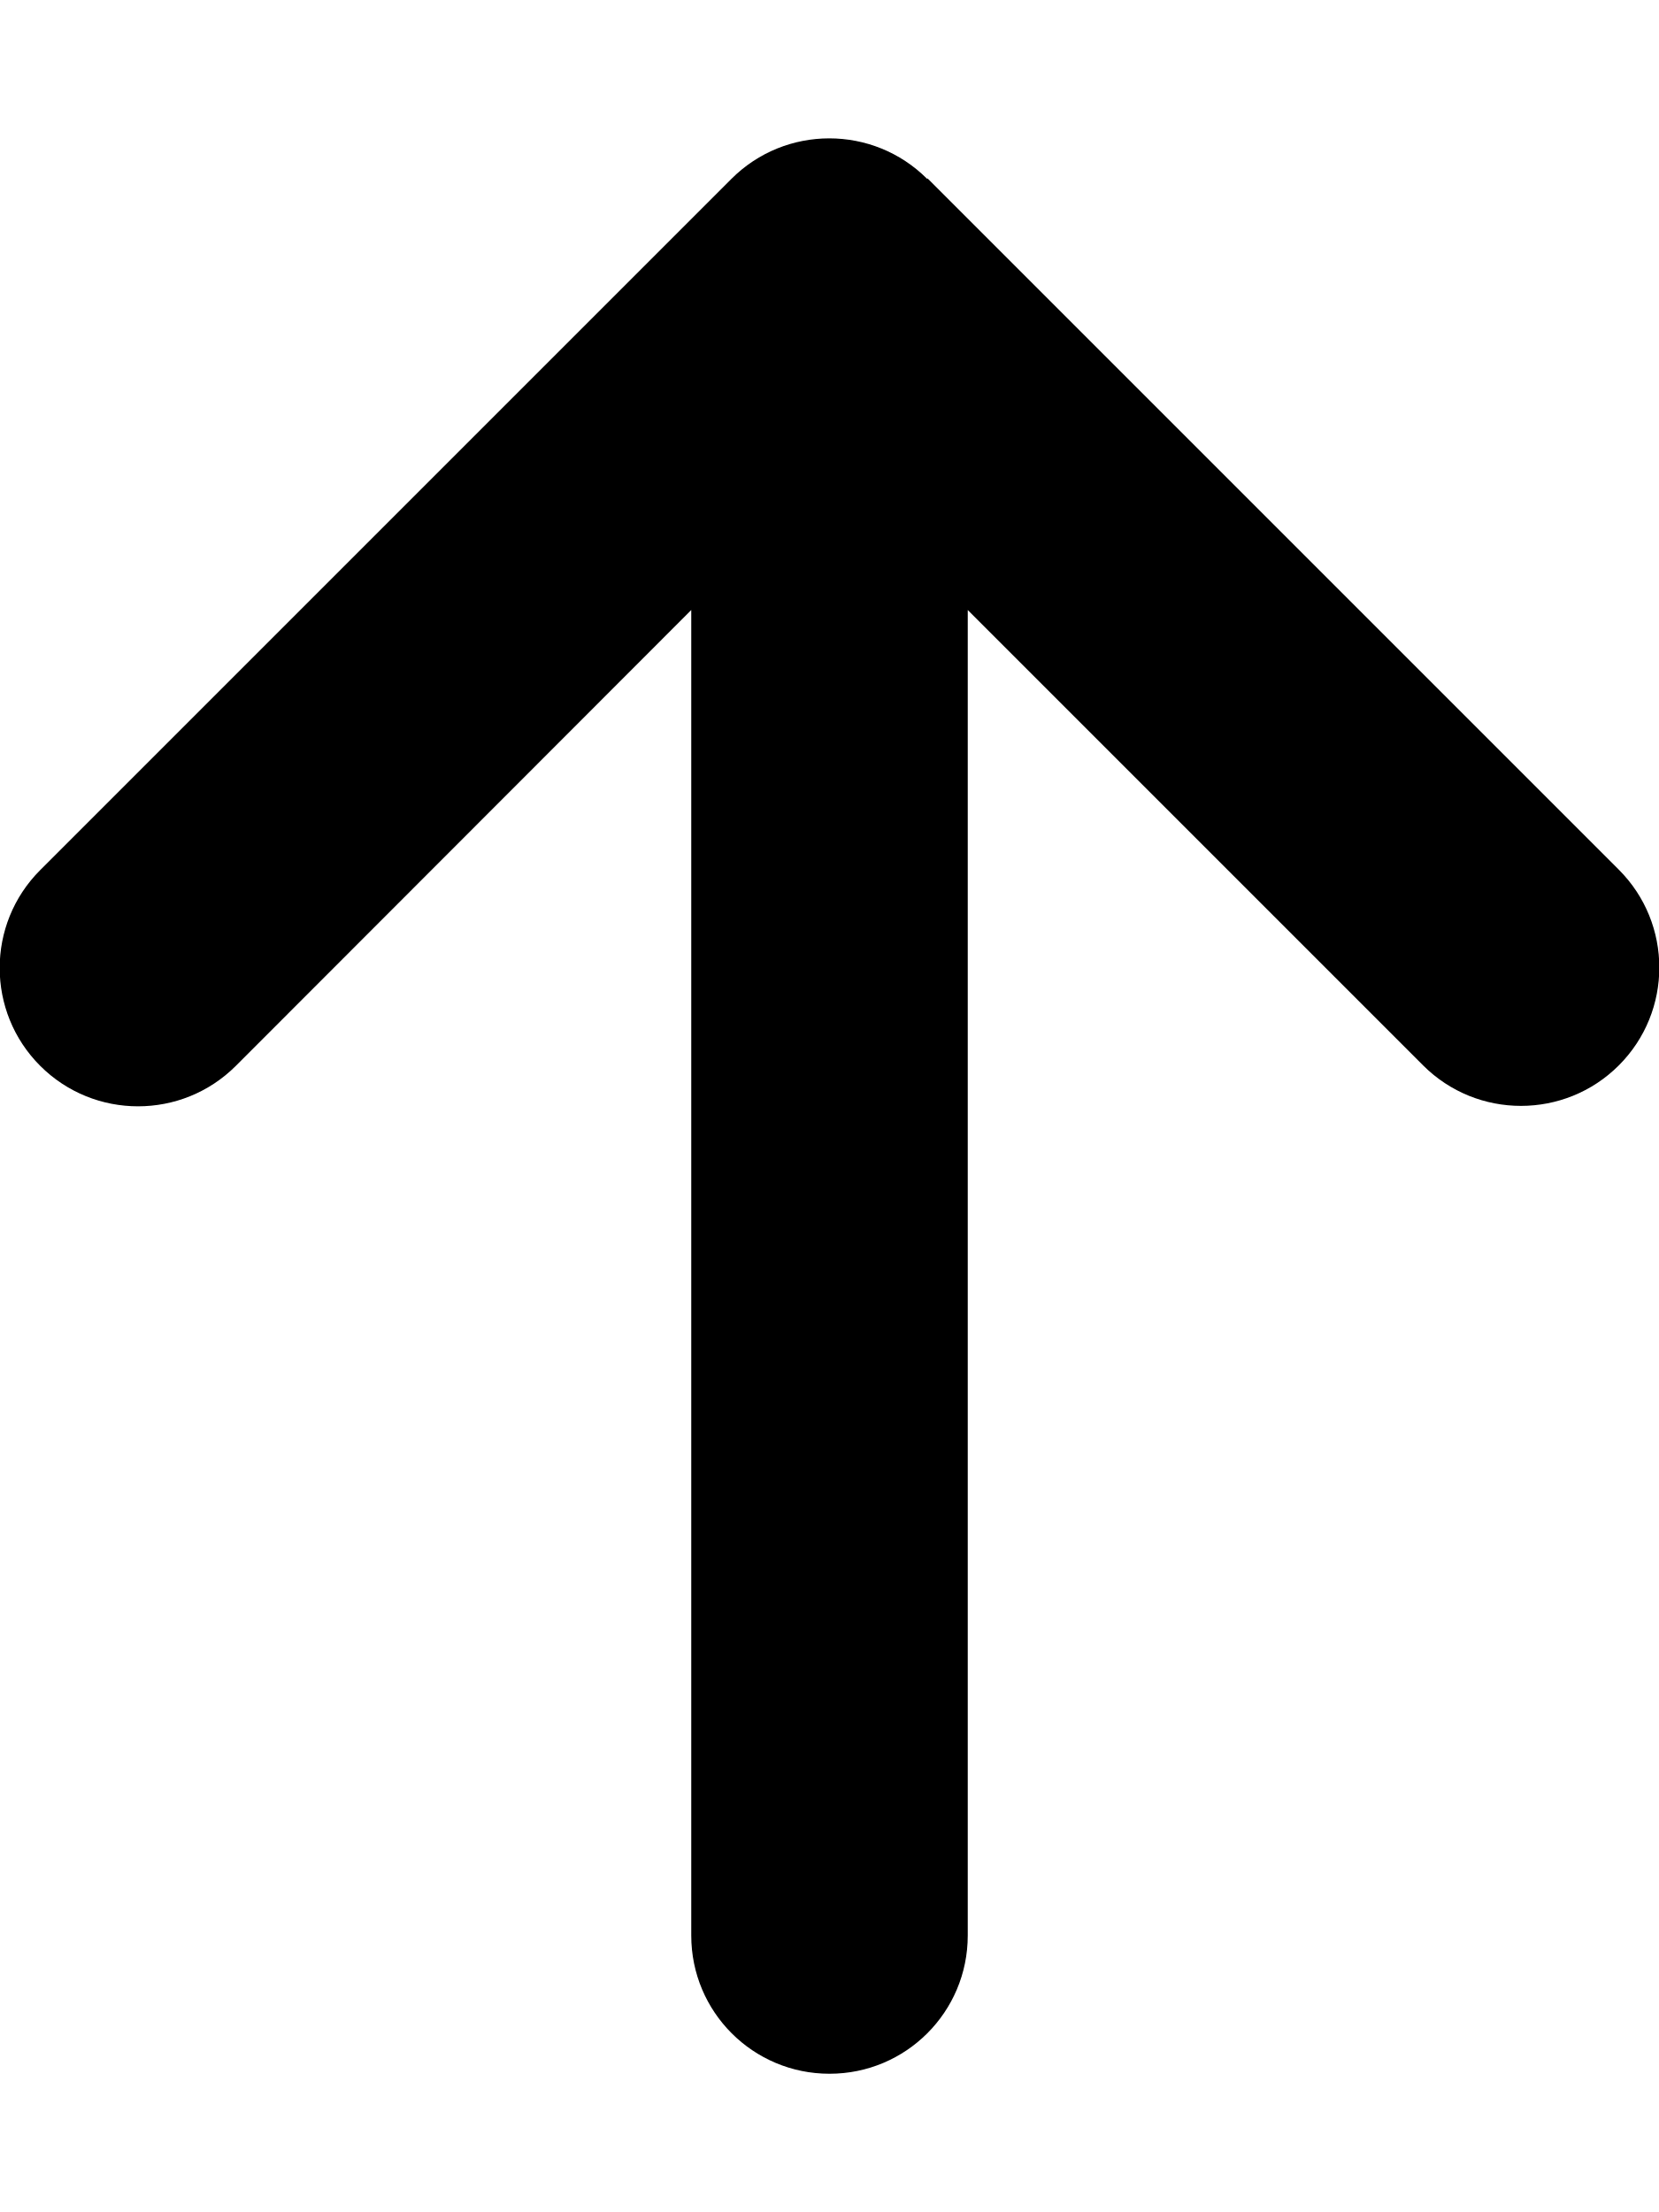
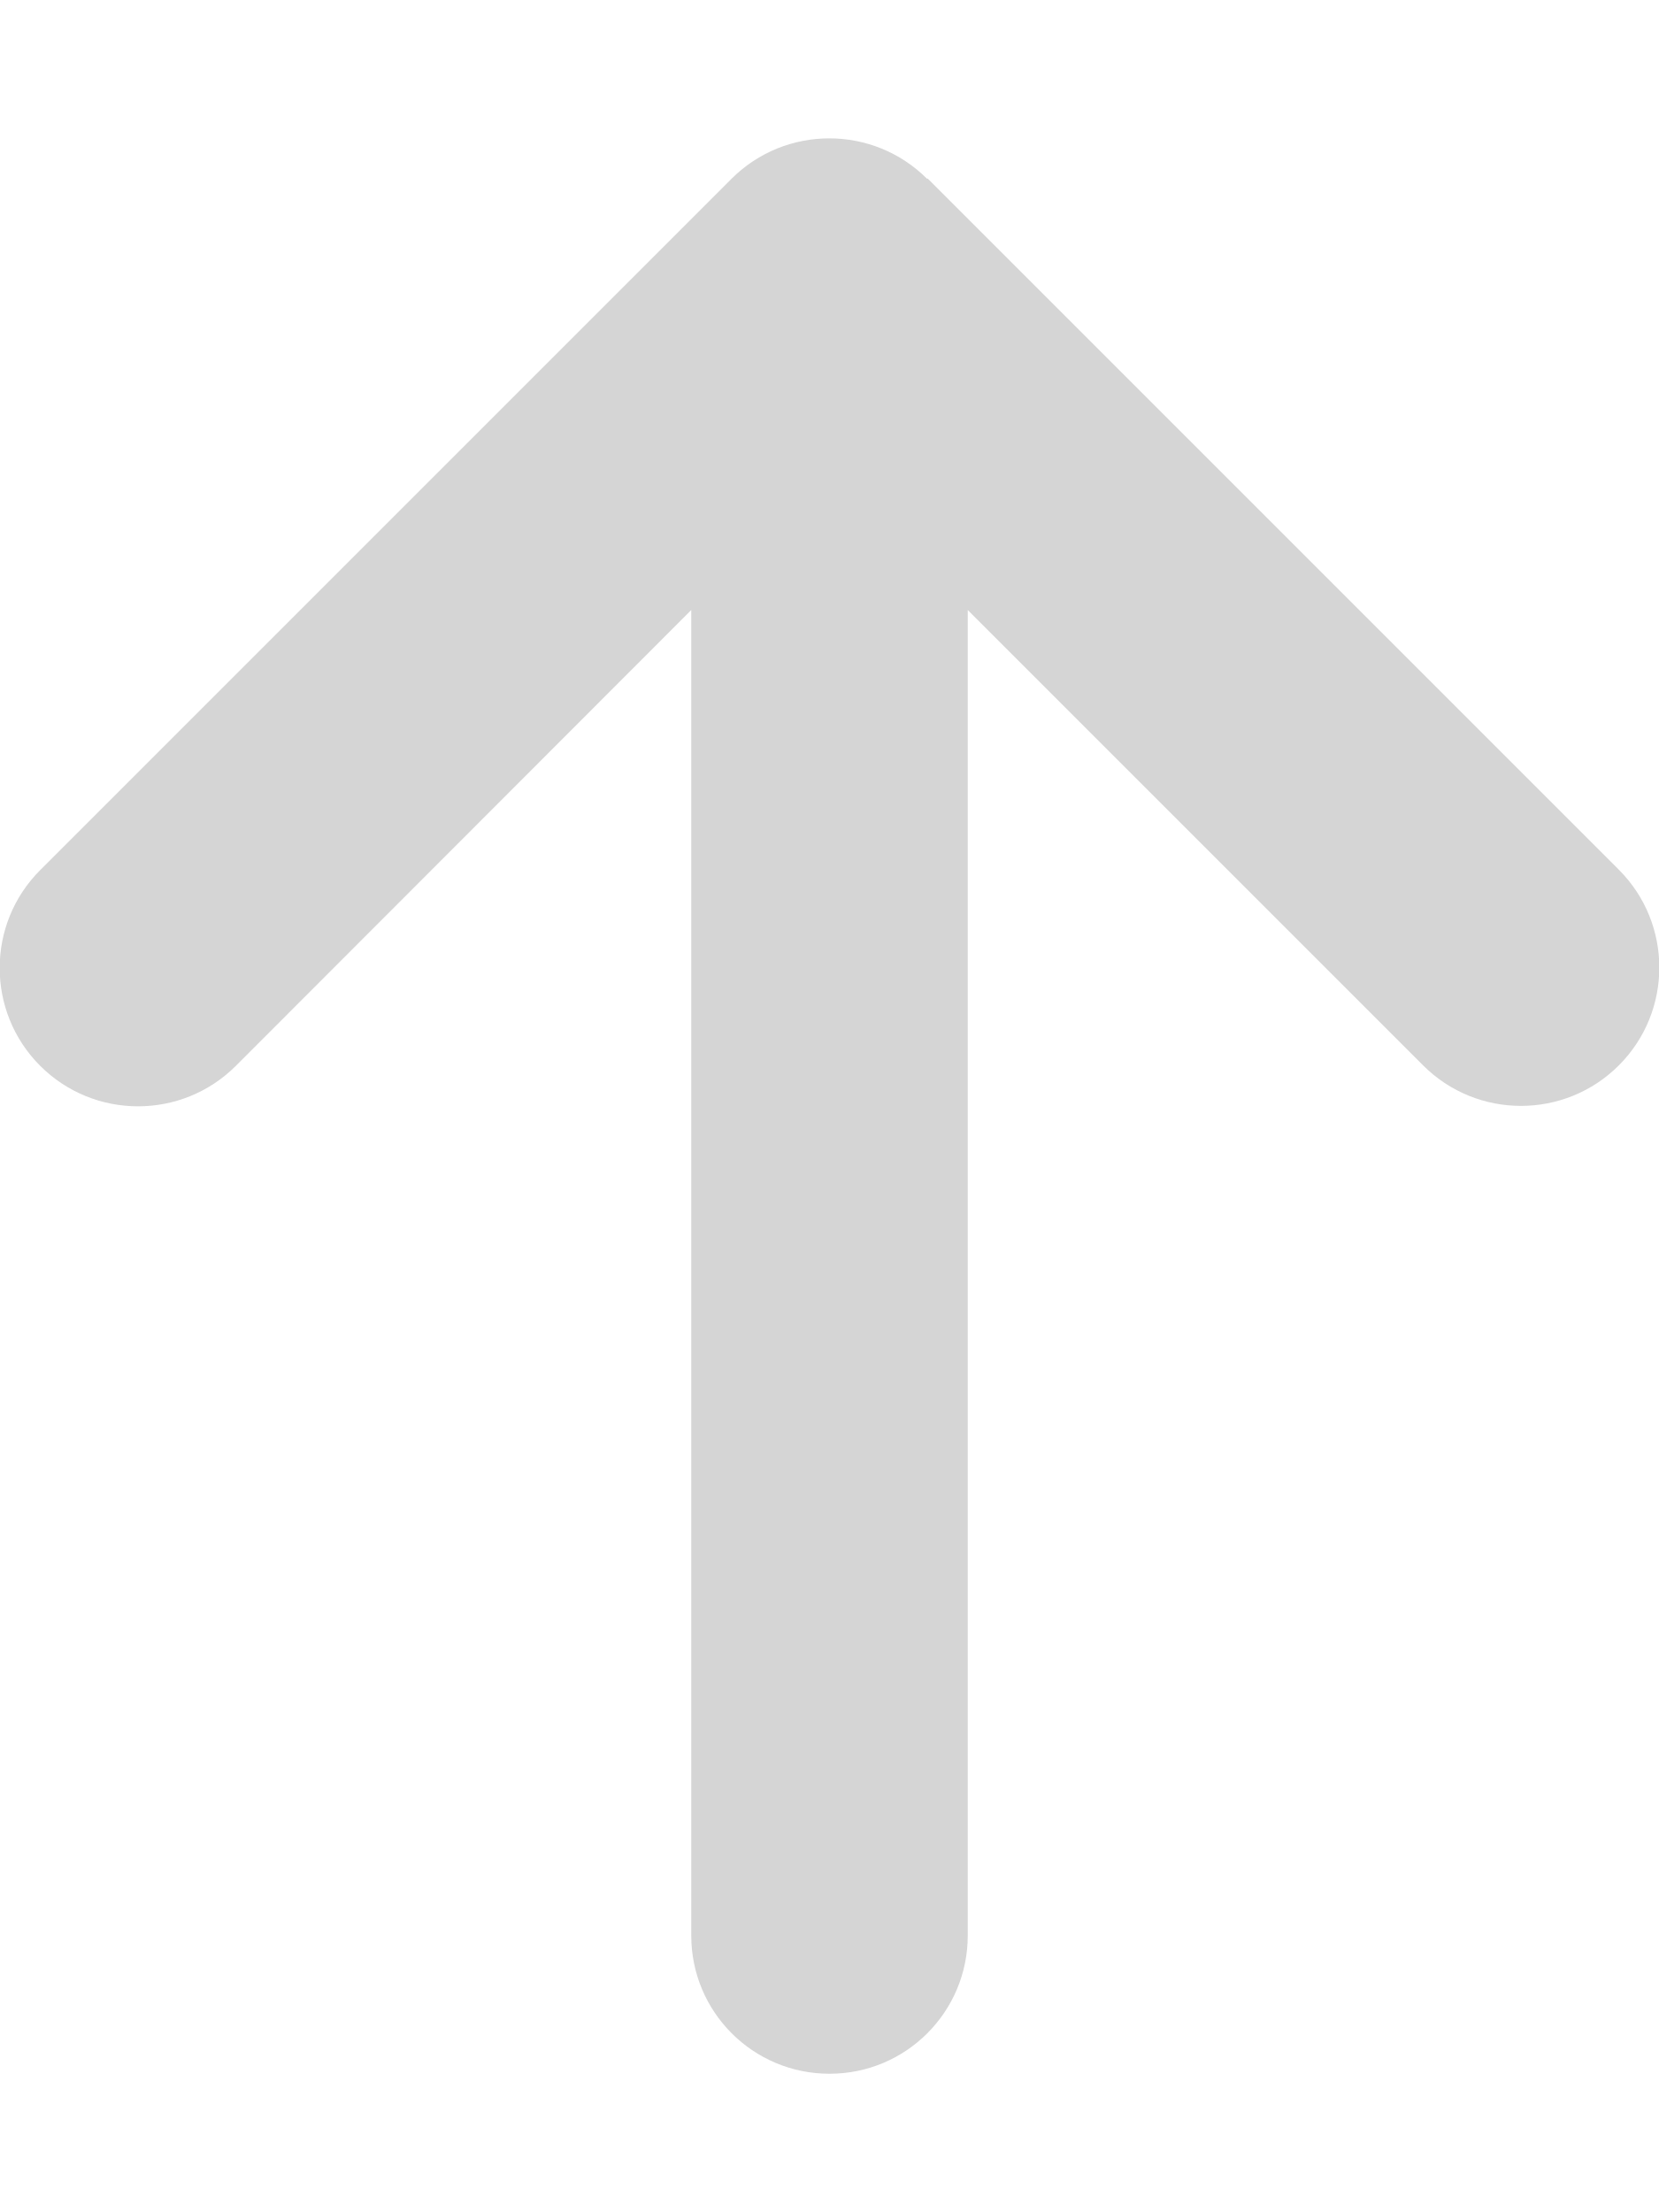
<svg xmlns="http://www.w3.org/2000/svg" viewBox="0 0 384 512" class="svgarrow">
-   <path d="M214.6 41.4c-12.5-12.5-32.8-12.5-45.3 0l-160 160c-12.5 12.5-12.5 32.8 0 45.3s32.8 12.5 45.3 0L160 141.2V448c0 17.7 14.3 32 32 32s32-14.3 32-32V141.2L329.4 246.6c12.5 12.5 32.8 12.5 45.3 0s12.5-32.8 0-45.3l-160-160z" />
+   <path fill="#d5d5d5" d="M214.6 41.4c-12.5-12.5-32.8-12.5-45.3 0l-160 160c-12.5 12.5-12.5 32.8 0 45.3s32.8 12.5 45.3 0L160 141.2V448c0 17.7 14.3 32 32 32s32-14.3 32-32V141.2L329.4 246.6c12.5 12.5 32.8 12.5 45.3 0s12.5-32.8 0-45.3l-160-160z" />
</svg>
